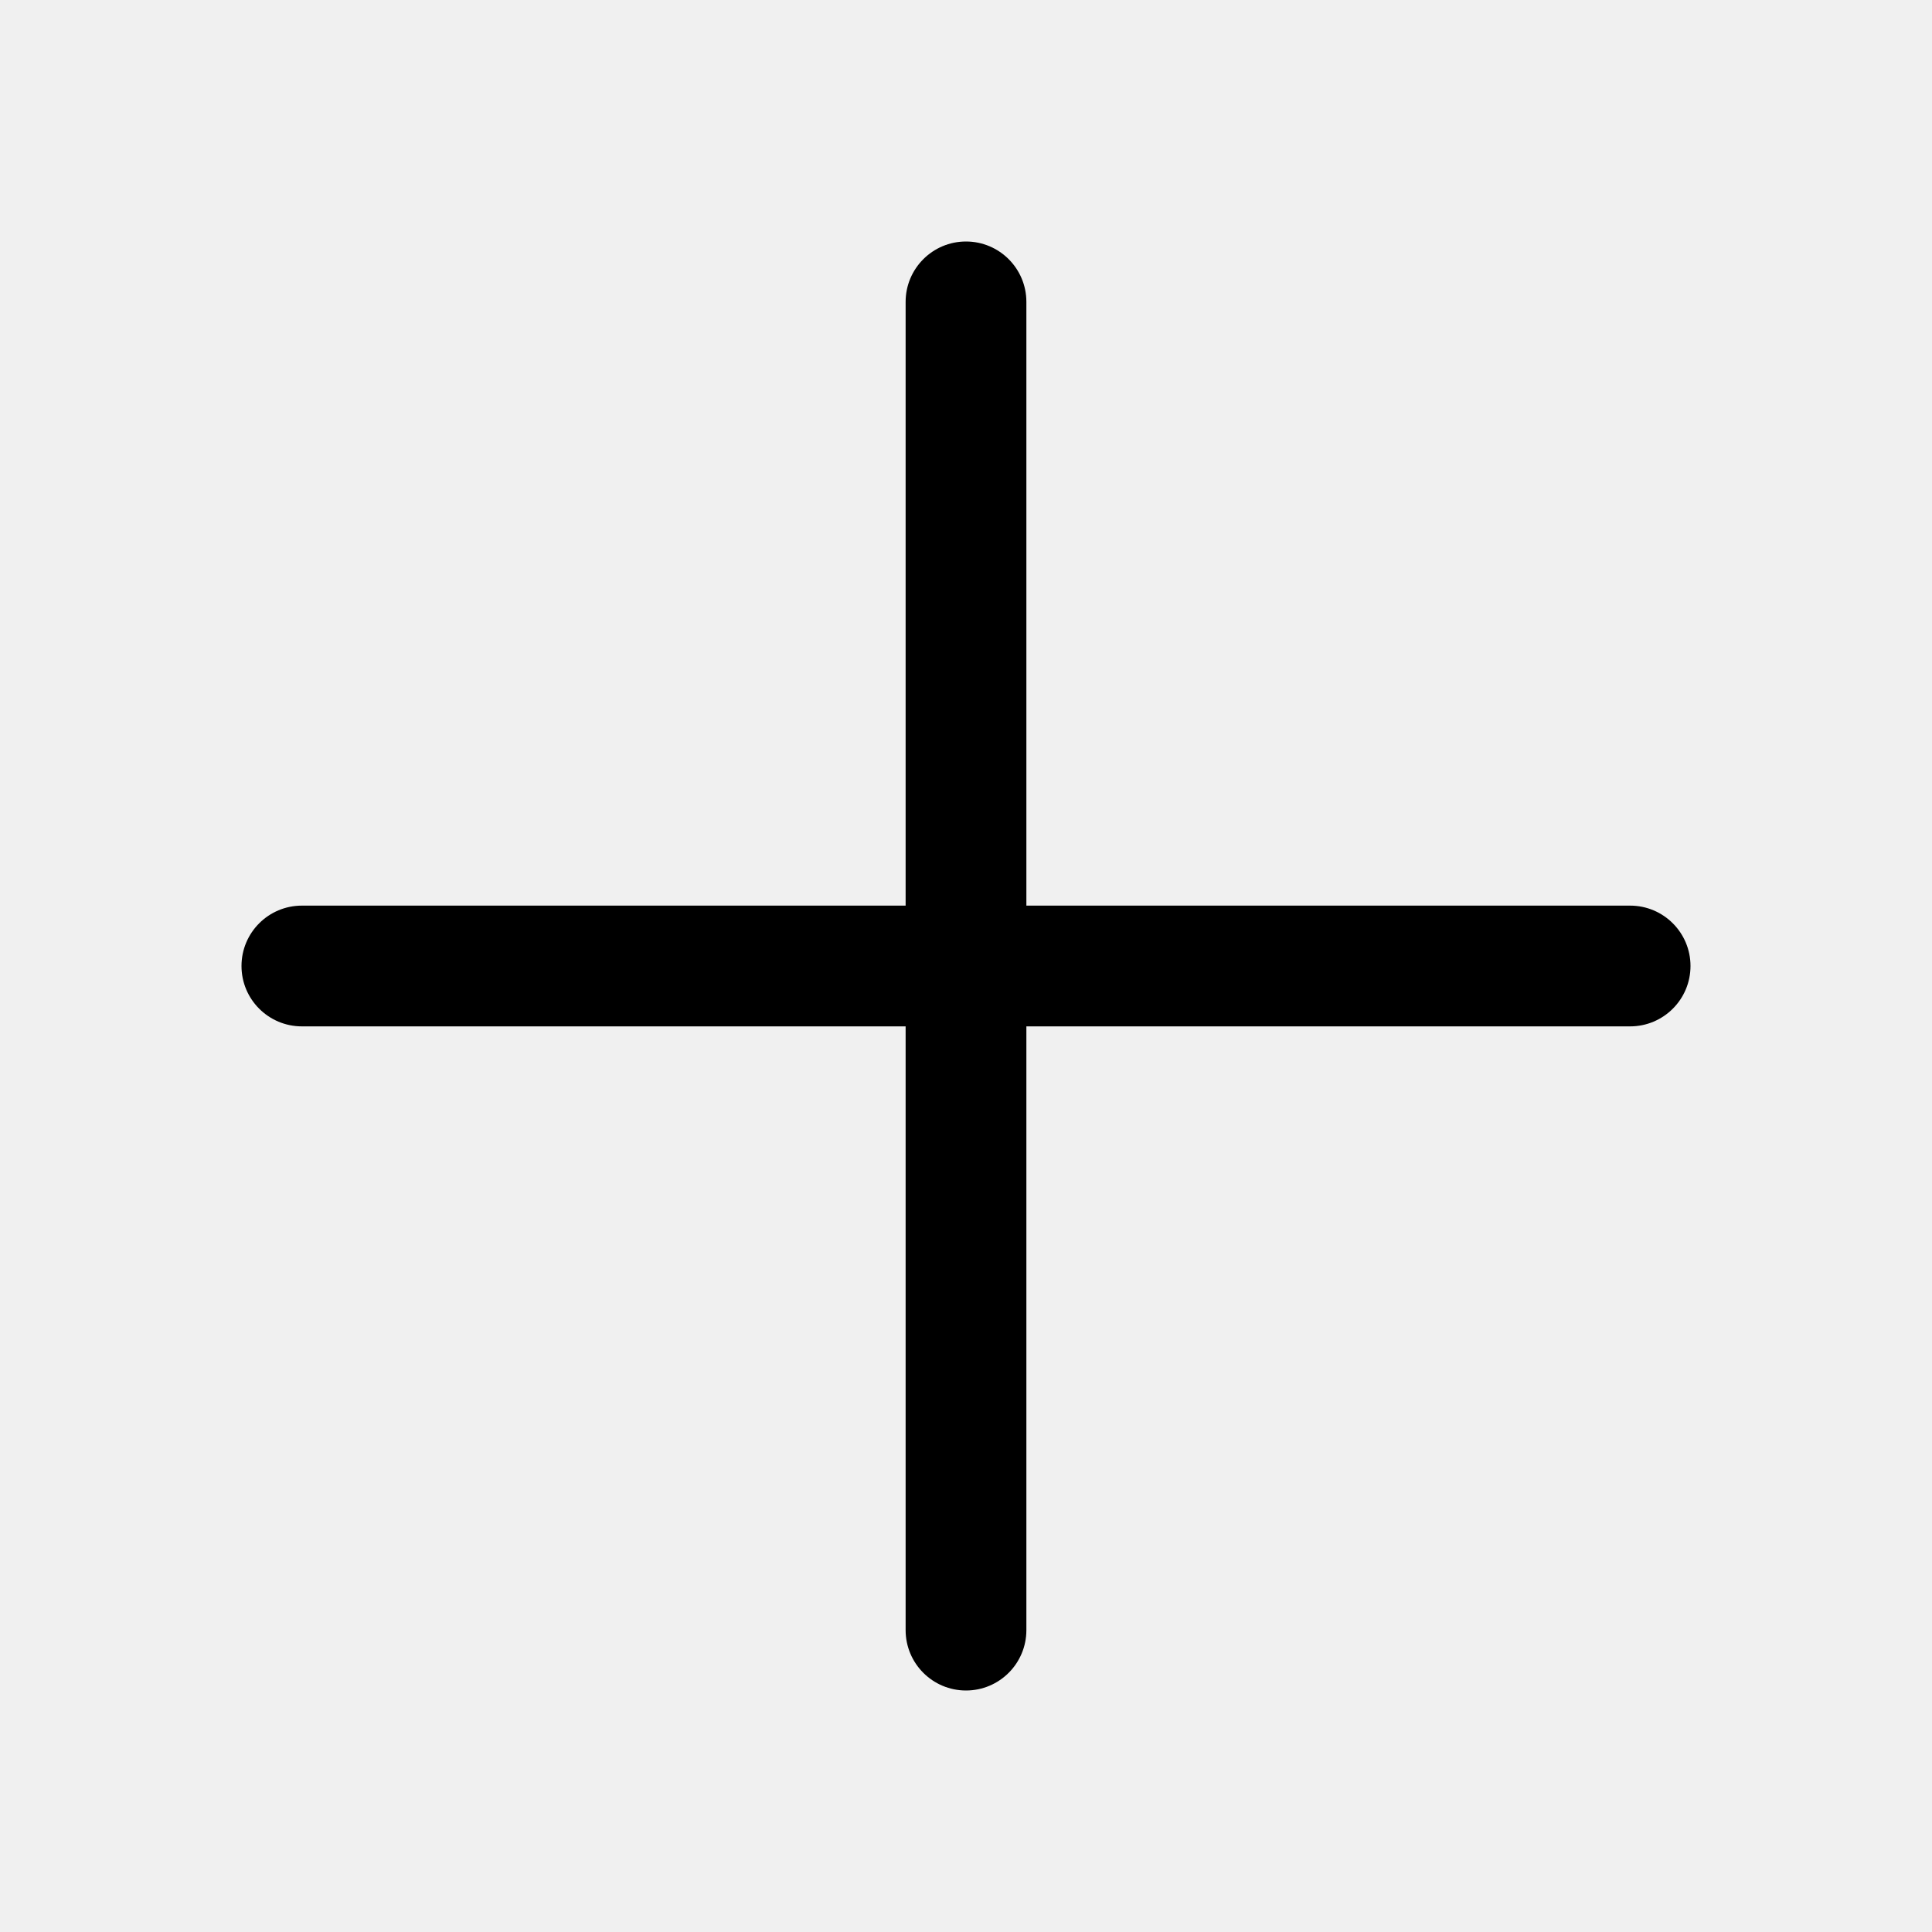
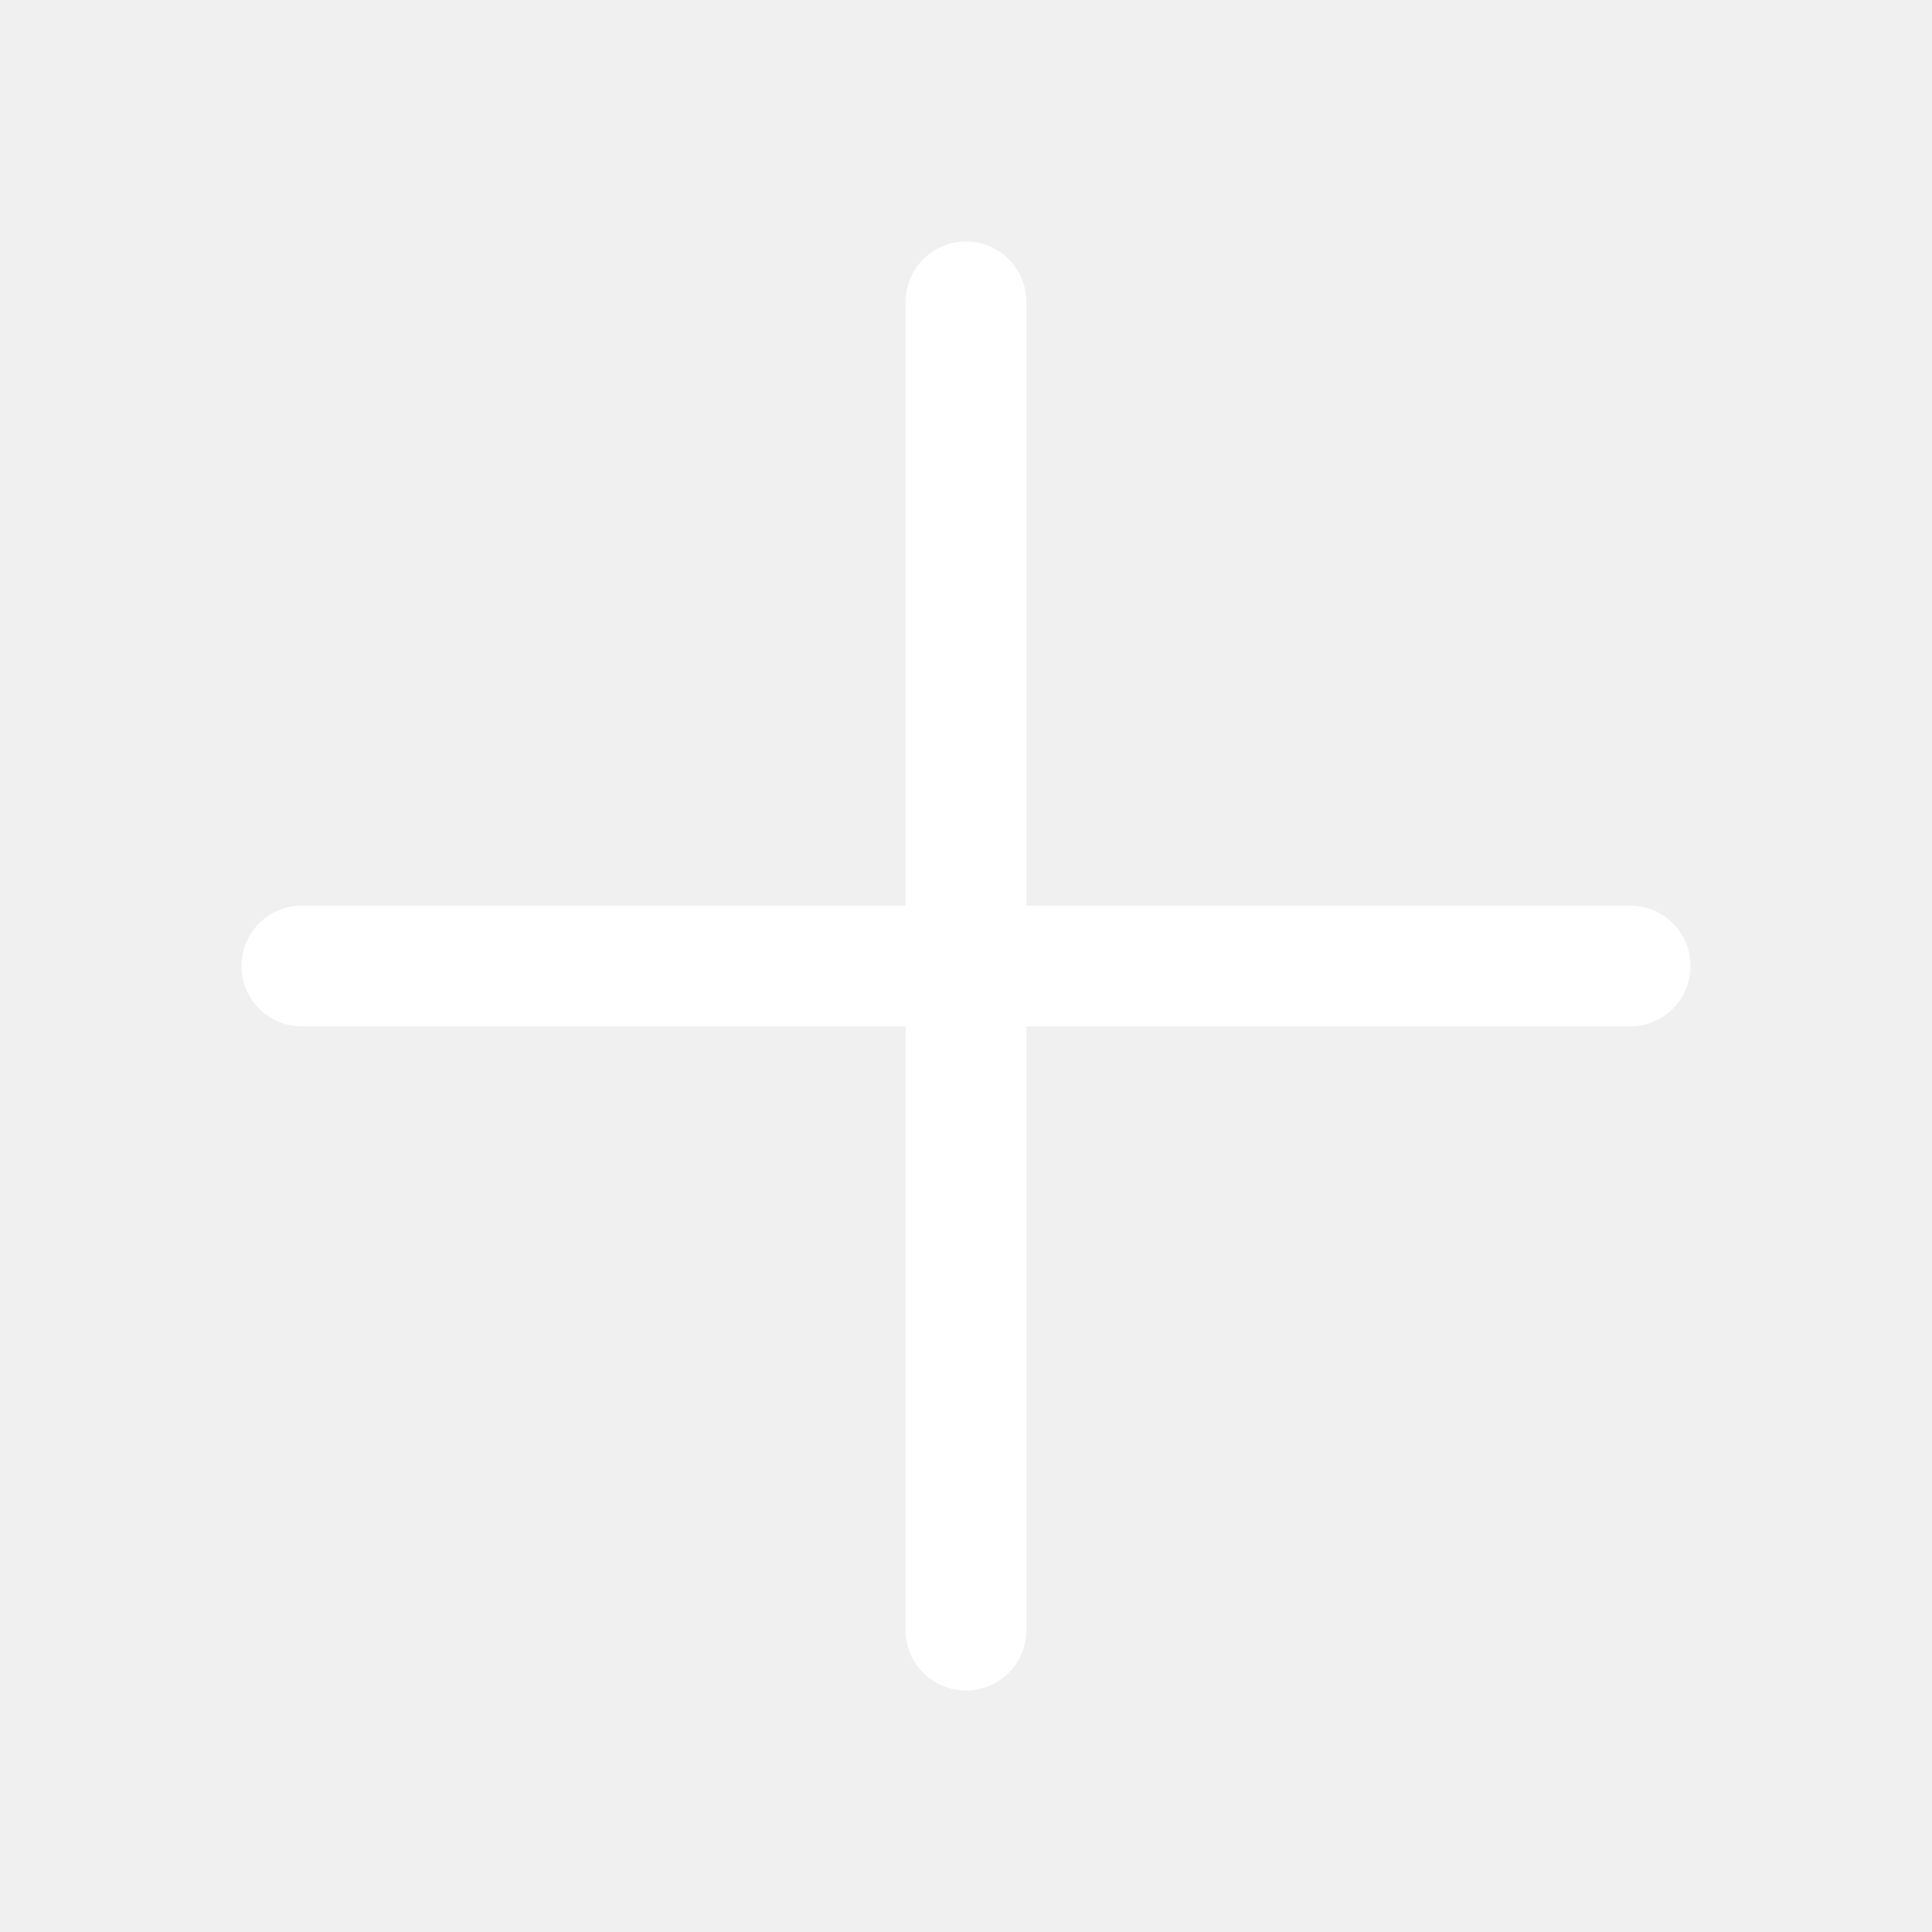
- <svg xmlns="http://www.w3.org/2000/svg" width="16" height="16" fill="currentColor" class="bi bi-plus-lg" viewBox="0 0 16 16">
+ <svg xmlns="http://www.w3.org/2000/svg" width="16" height="16" fill="white" class="bi bi-plus-lg" viewBox="0 0 16 16">
  <path fill-rule="evenodd" d="M8 2a.5.5 0 0 1 .5.5v5h5a.5.5 0 0 1 0 1h-5v5a.5.5 0 0 1-1 0v-5h-5a.5.5 0 0 1 0-1h5v-5A.5.5 0 0 1 8 2Z" />
</svg>
